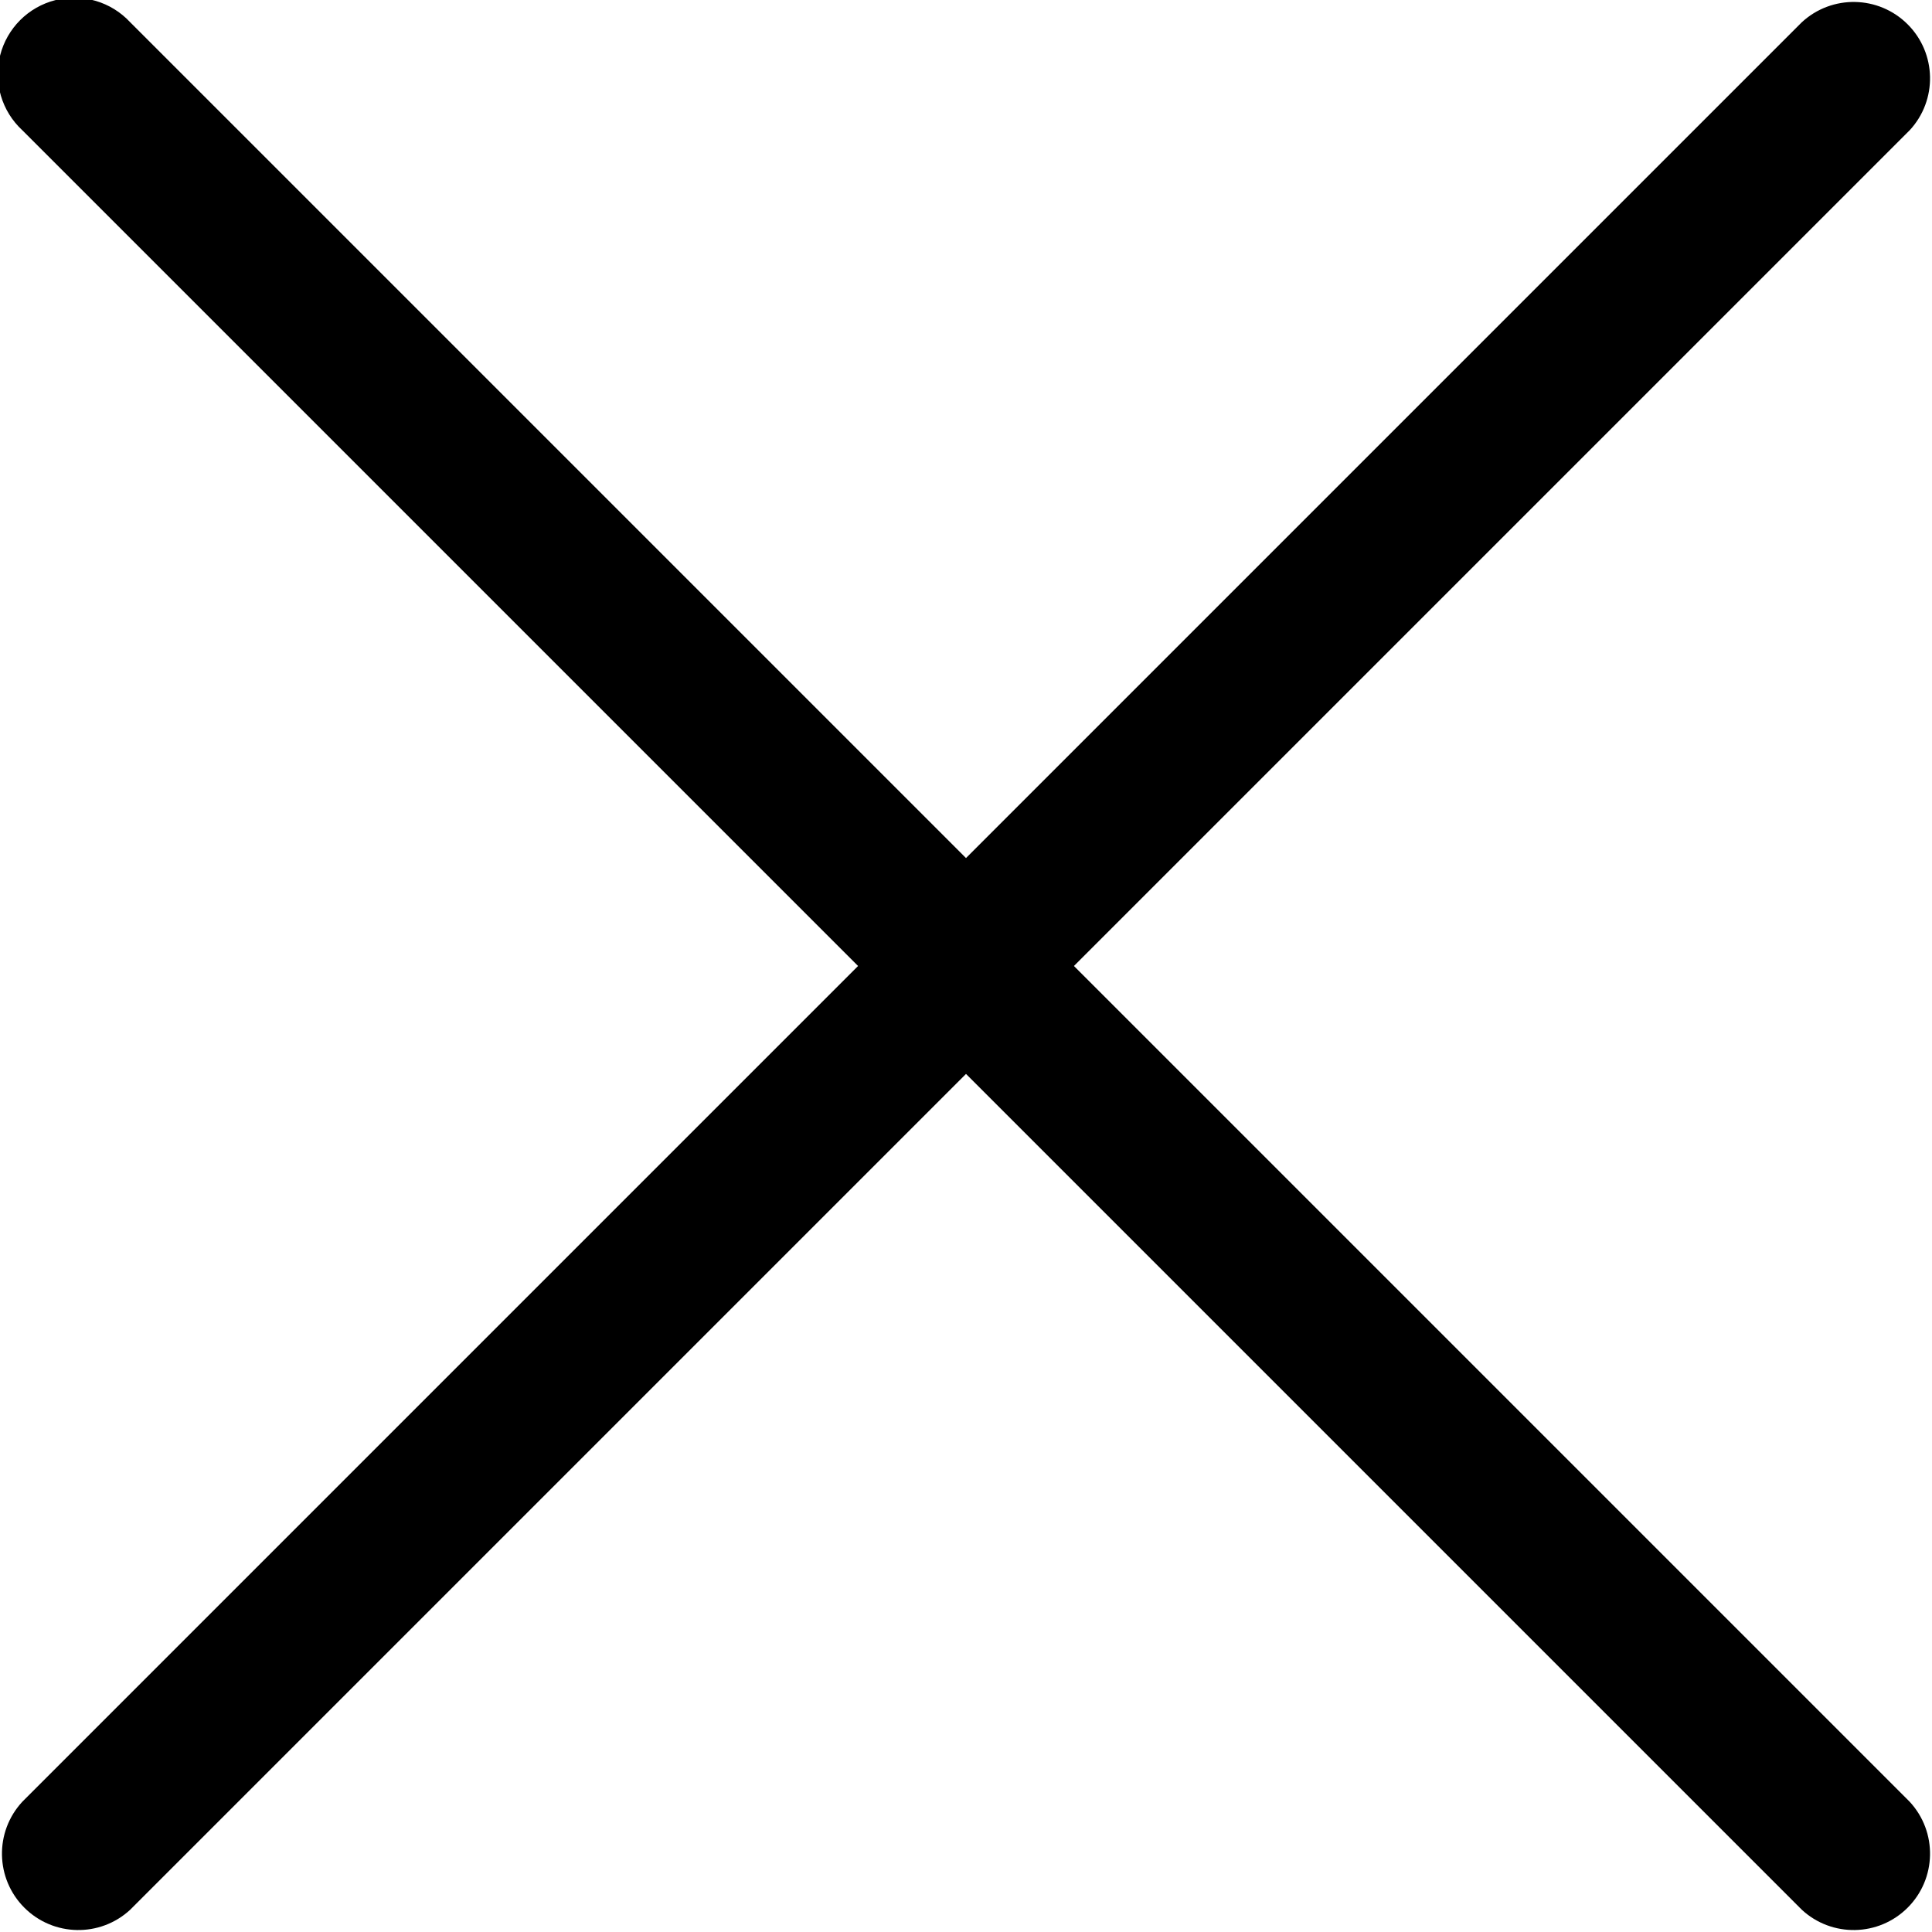
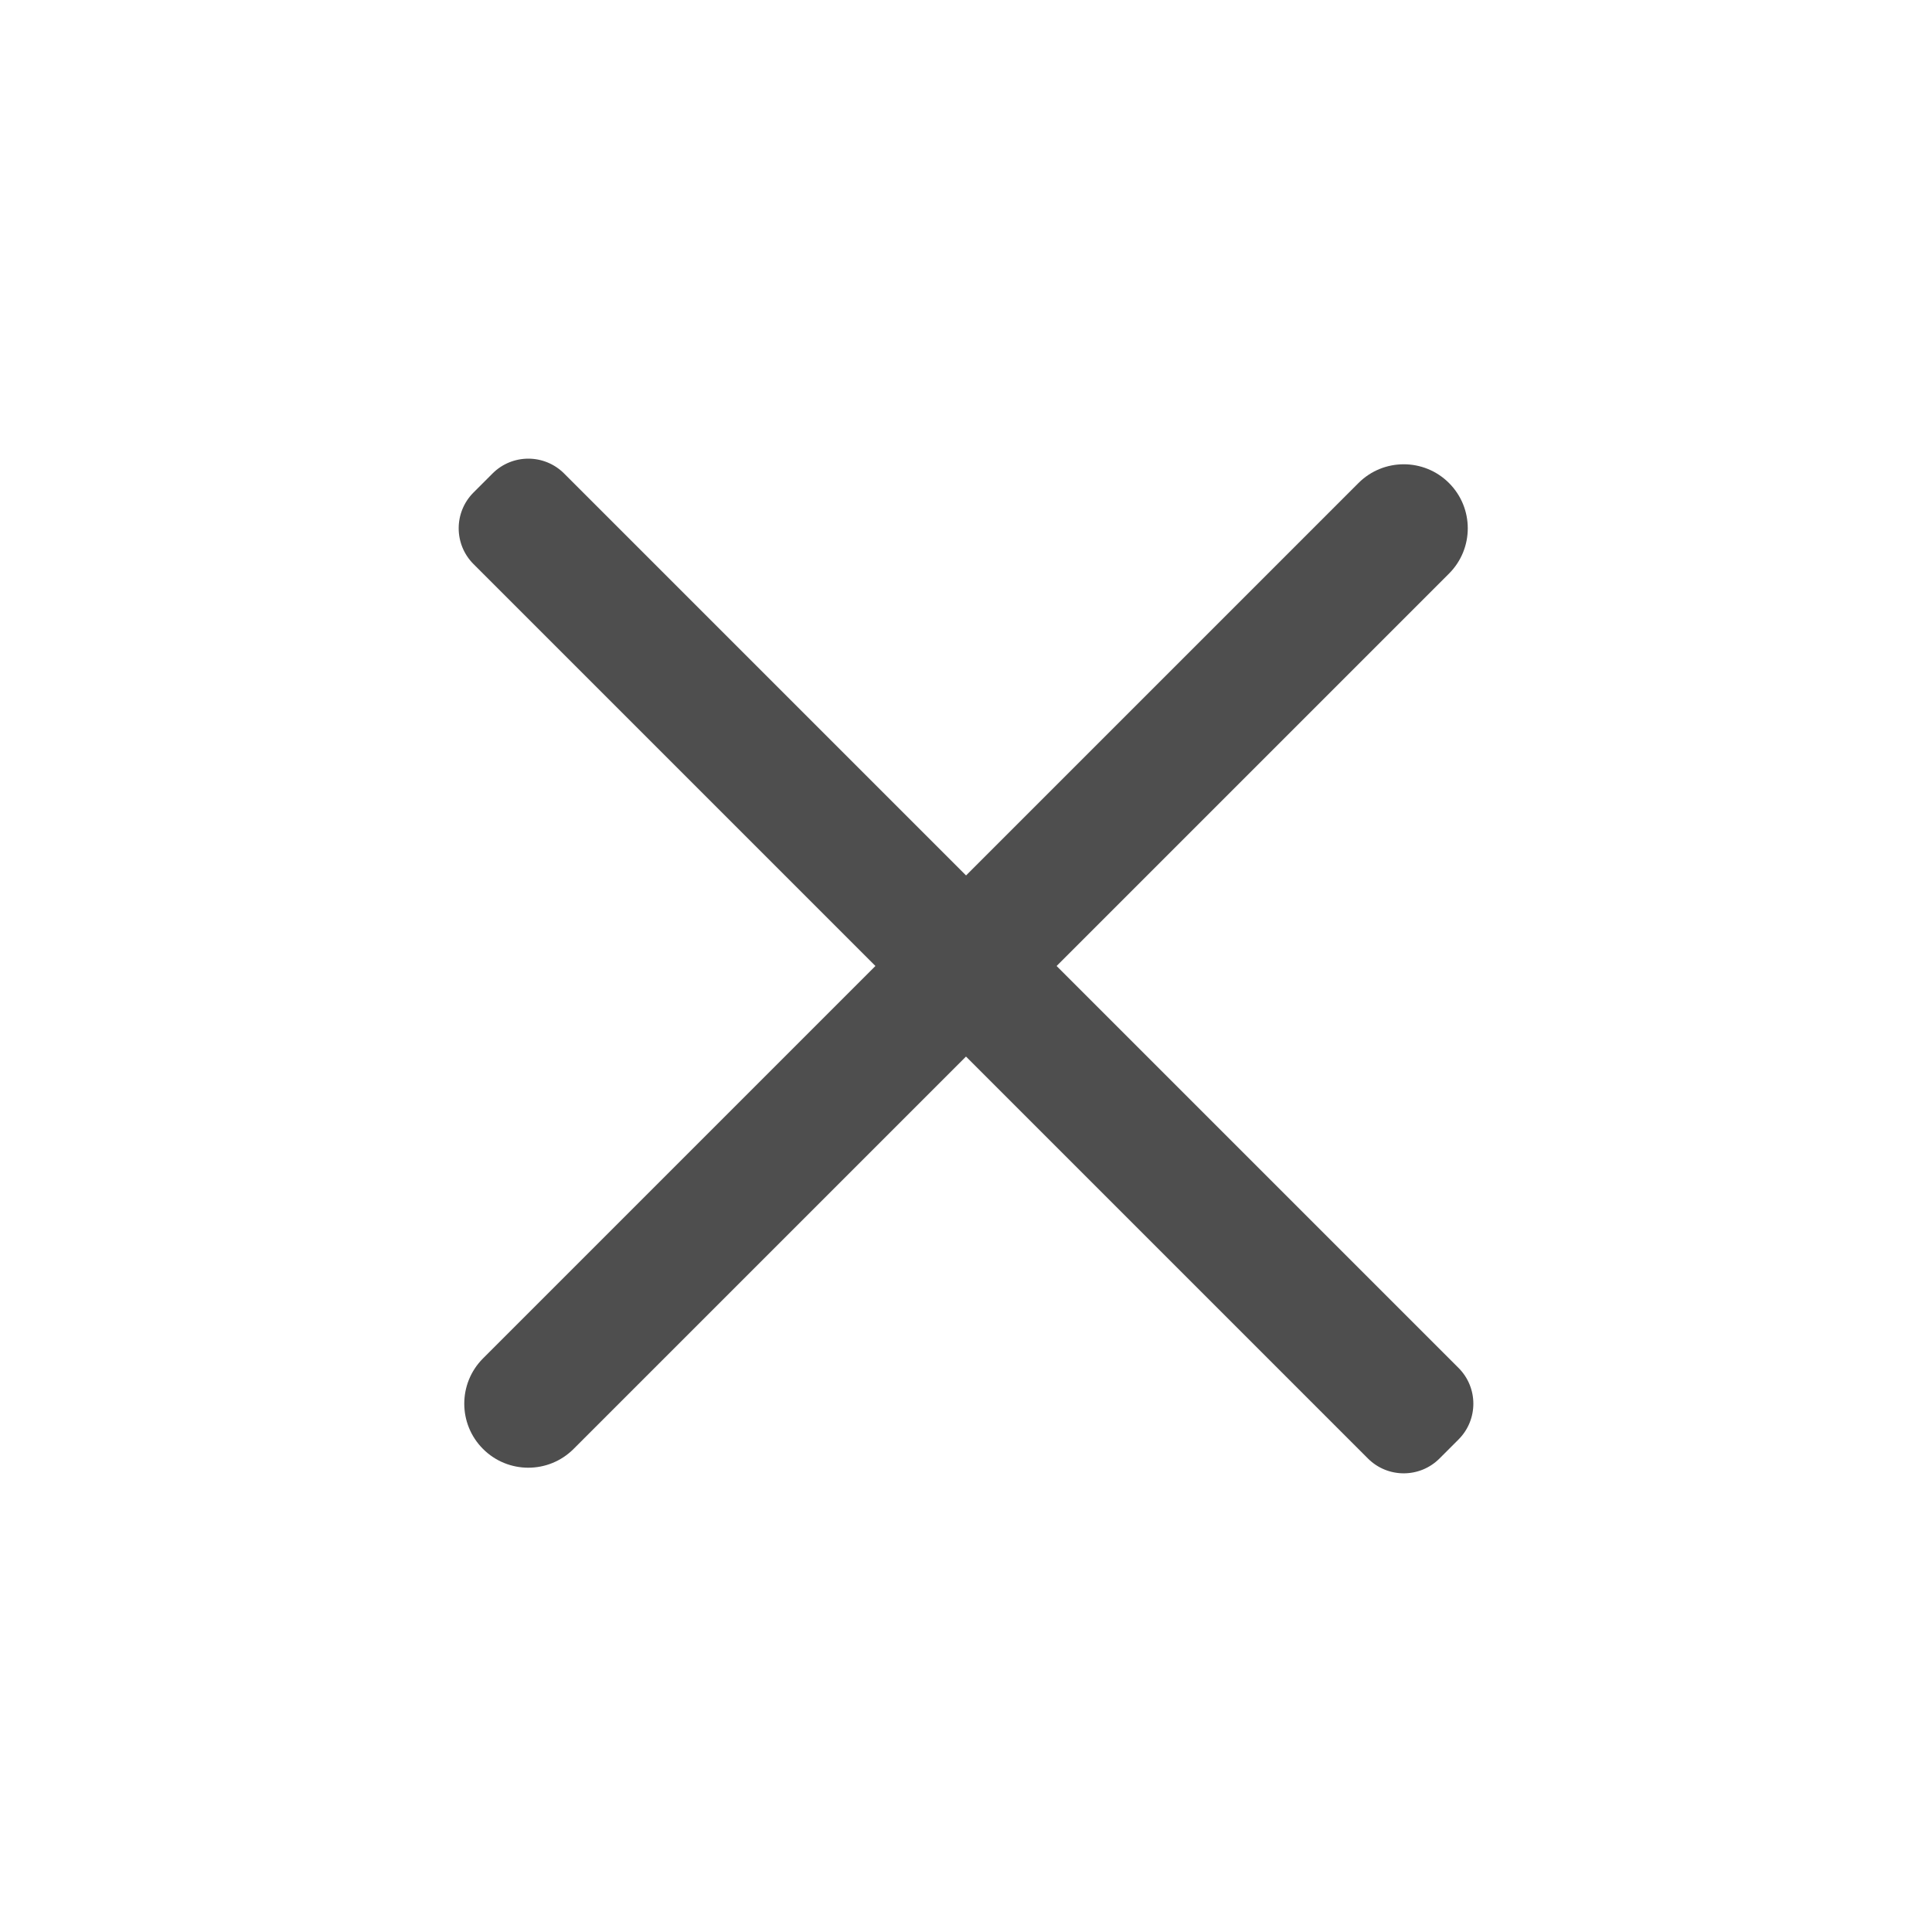
- <svg xmlns="http://www.w3.org/2000/svg" width="15" height="15" viewBox="0 0 15 15">
-   <path d="M-.077,1.761A.593.593,0,1,1,.761.923L7.25,7.412,13.739.923a.593.593,0,0,1,.838.838L8.088,8.25l6.489,6.489a.593.593,0,0,1-.838.838L7.25,9.088.761,15.577a.593.593,0,0,1-.838-.838L6.412,8.25Z" transform="translate(0.25 -0.75)" />
+ <svg xmlns="http://www.w3.org/2000/svg" width="38.184" height="38.184" viewBox="0 0 38.184 38.184">
+   <defs>
+     <style>
+       .cls-1 {
+         fill: #4e4e4e;
+       }
+     </style>
+   </defs>
+   <path id="x_icon" data-name="x icon" class="cls-1" d="M1489.234,683.884V672.916H1478a1,1,0,0,1-1-1v-.532a1,1,0,0,1,1-1h11.235V659.416a1.265,1.265,0,0,1,2.531,0v10.968H1503a1,1,0,0,1,1,1v.532a1,1,0,0,1-1,1h-11.235v10.968a1.265,1.265,0,1,1-2.531,0Z" transform="translate(-559.922 -1509.779) rotate(45)" />
</svg>
